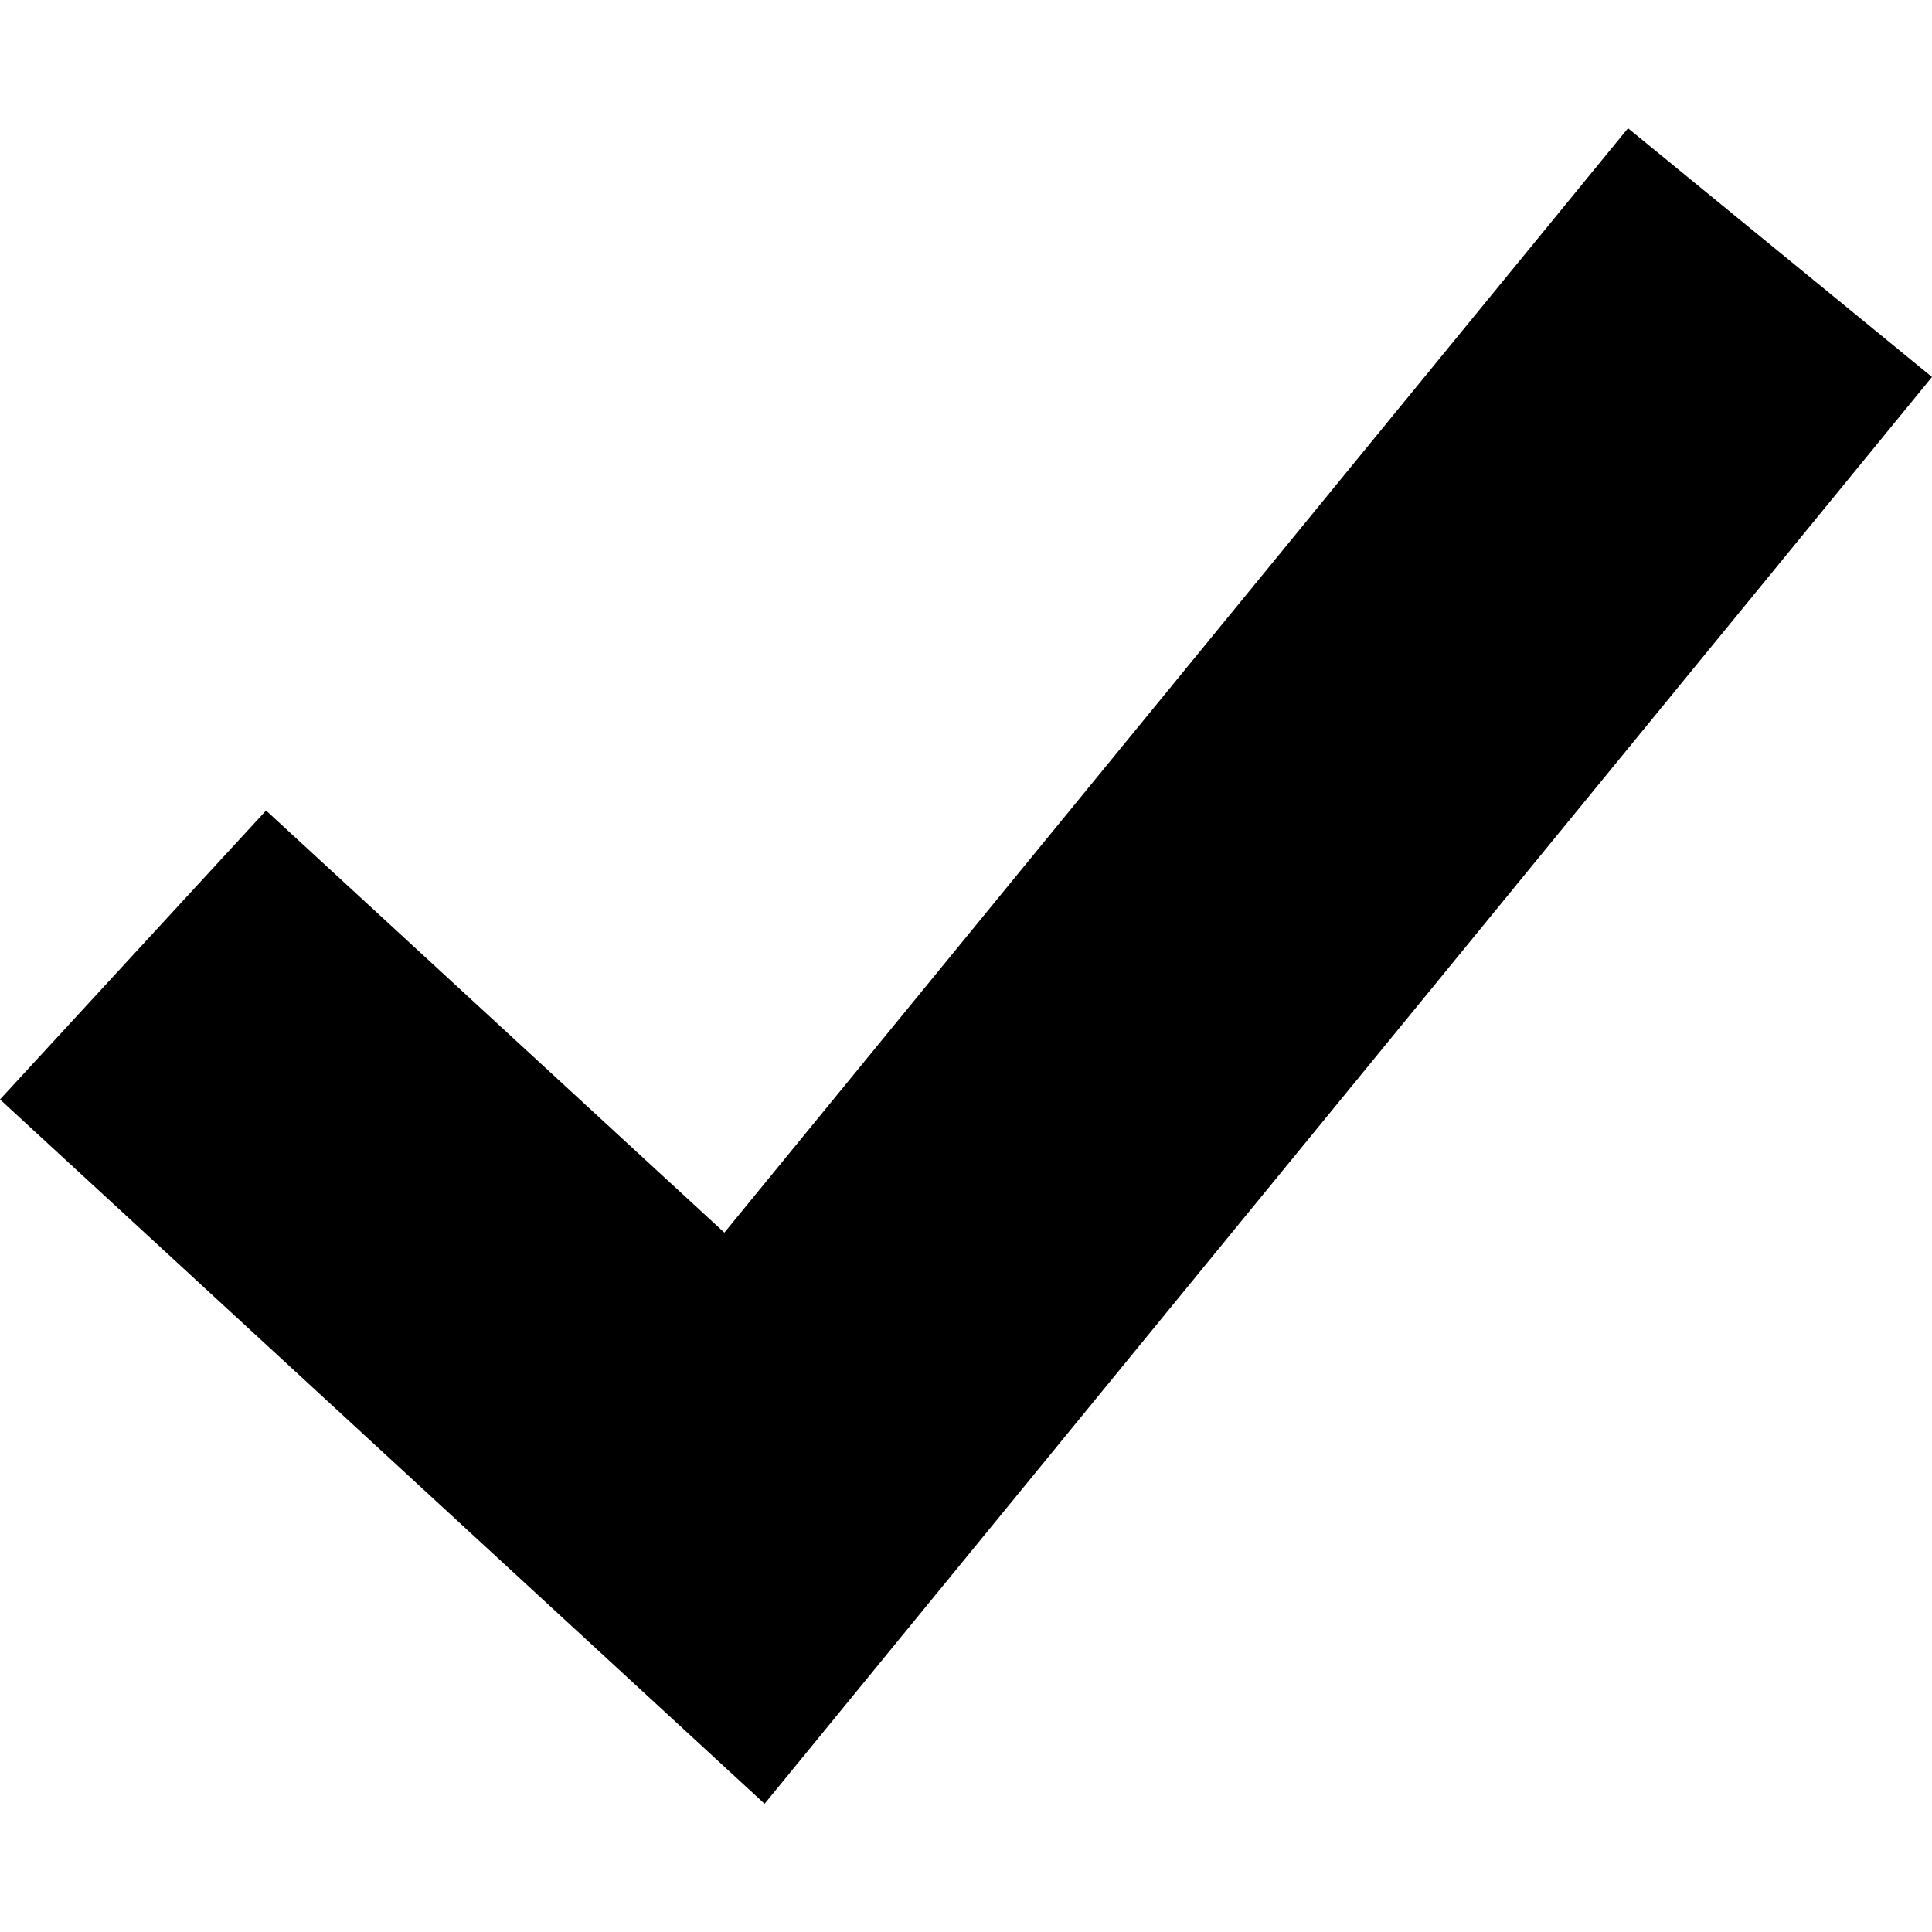
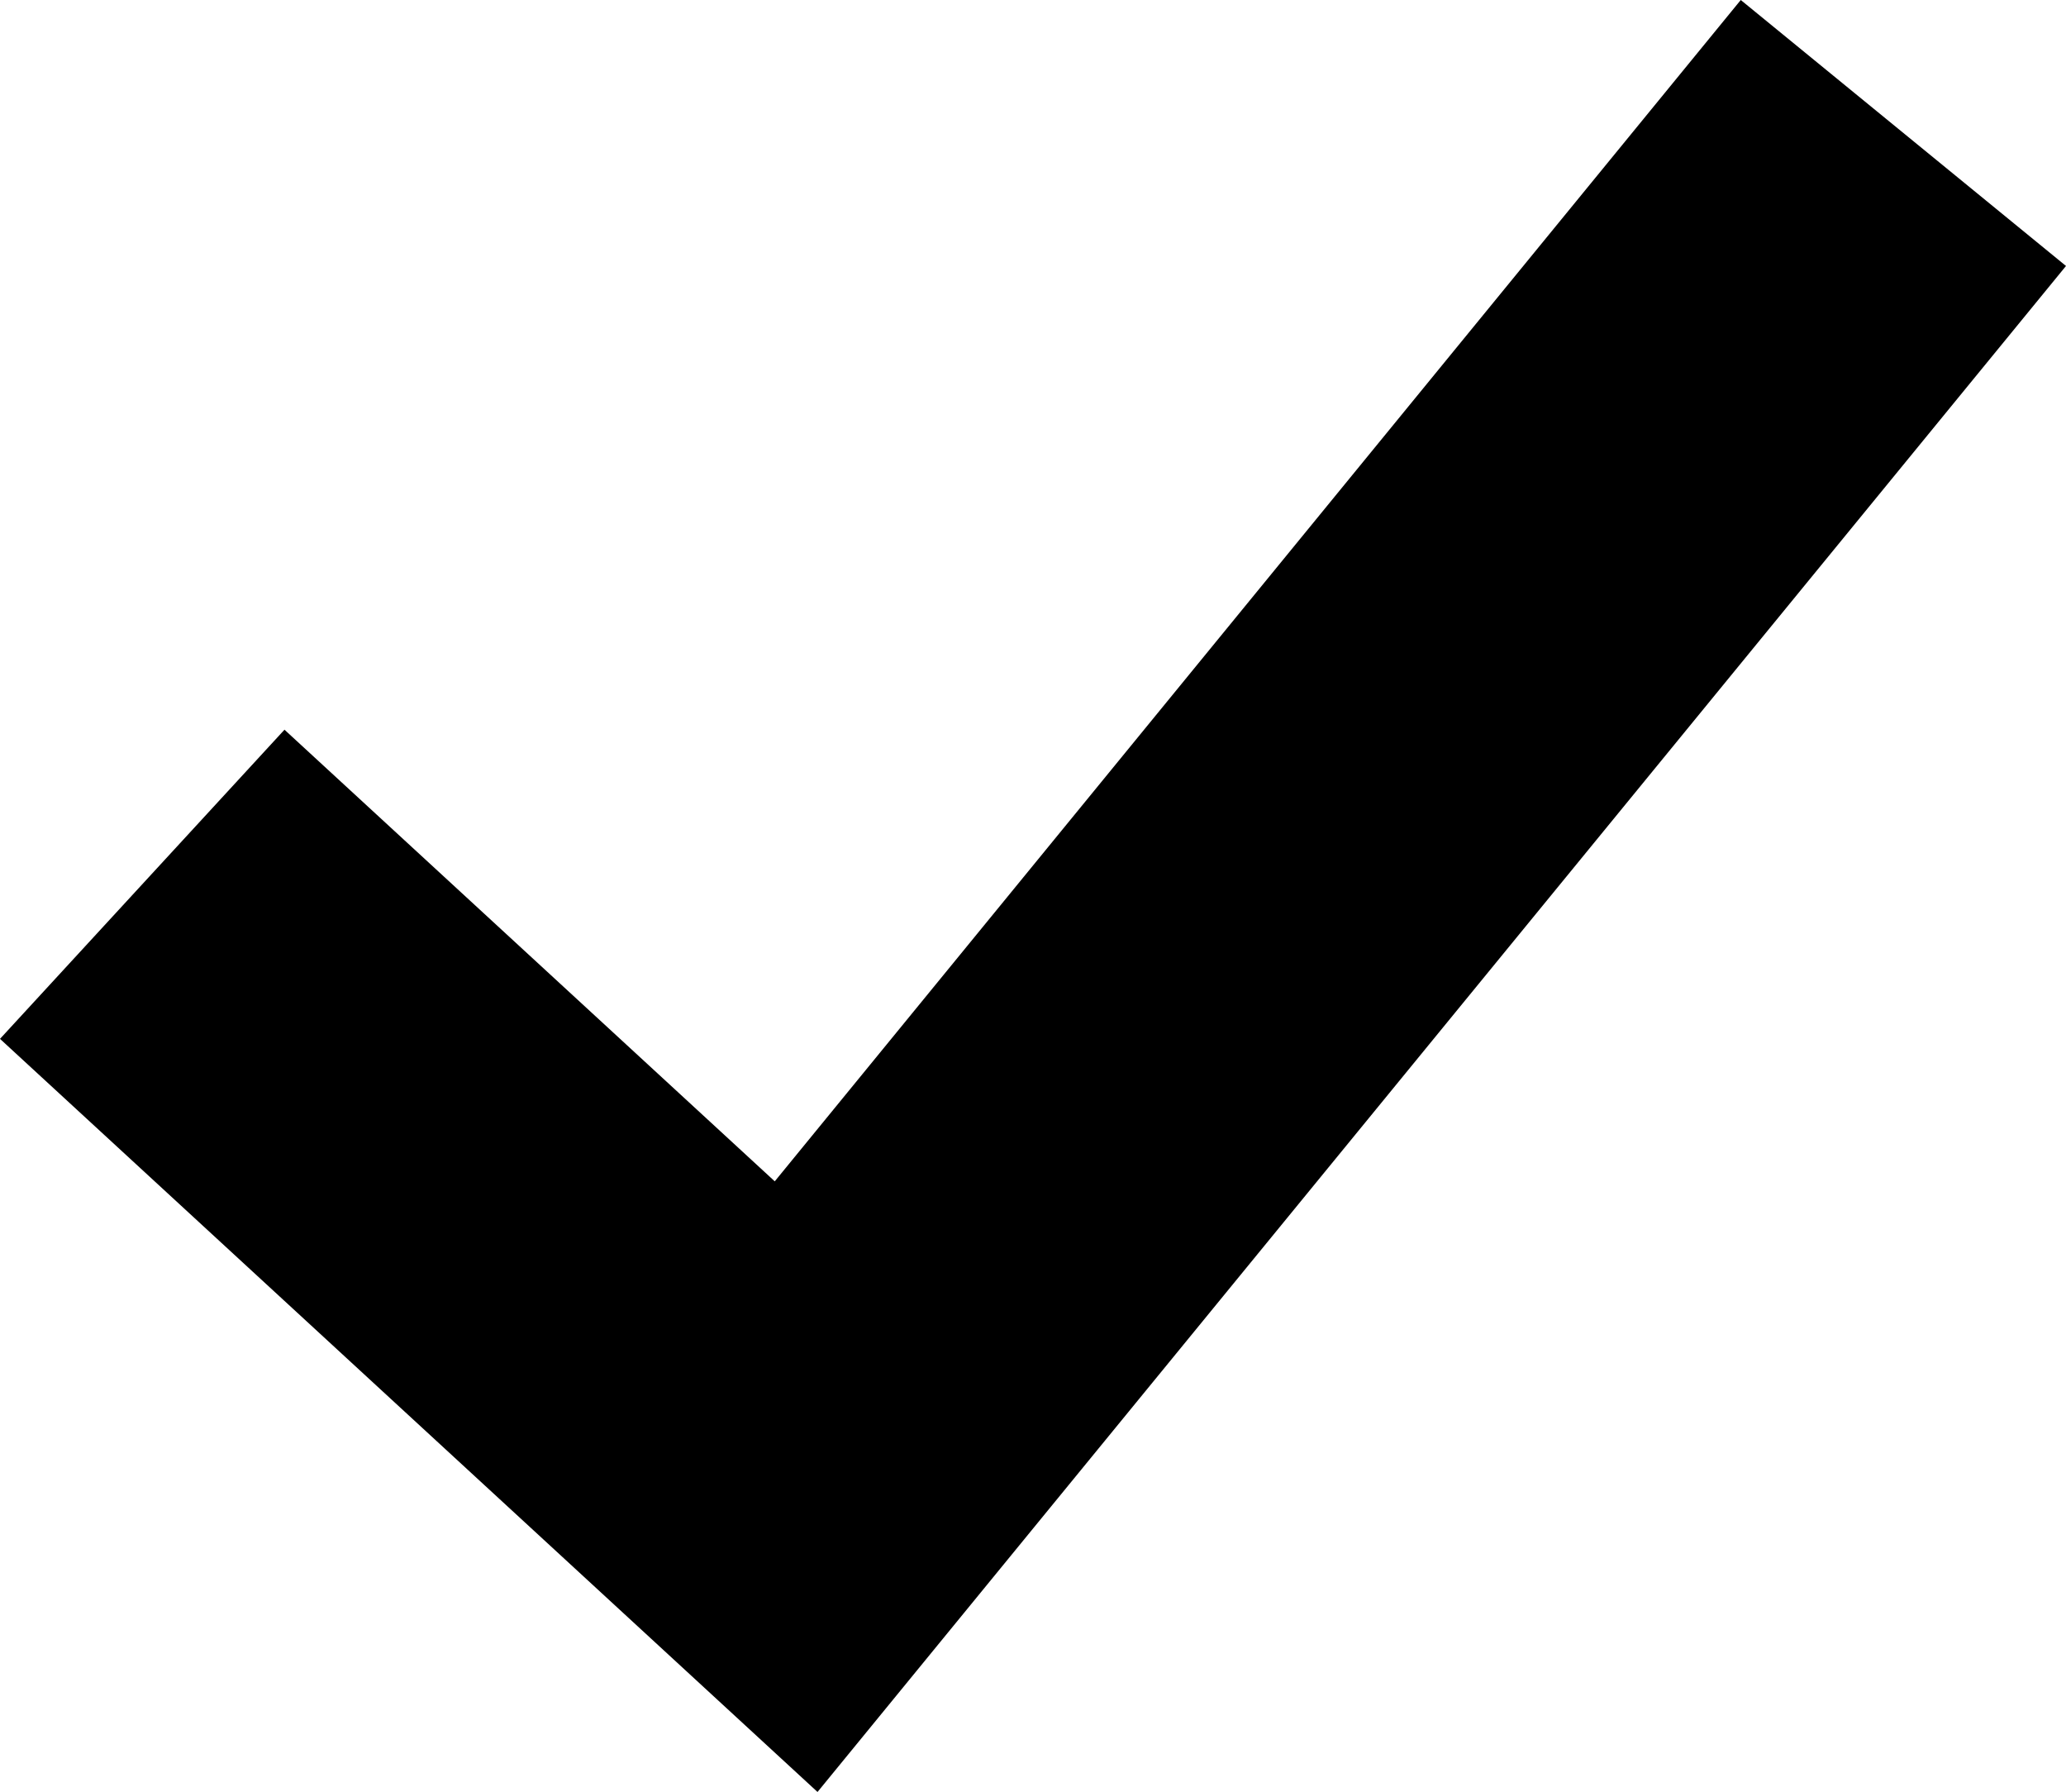
- <svg xmlns="http://www.w3.org/2000/svg" version="1.1" id="Layer_1" x="0px" y="0px" viewBox="0 0 512 512" style="enable-background:new 0 0 512 512;" xml:space="preserve">
-   <polygon style="fill:#000;" points="202.624,478.016 0,291.36 70.512,214.8 191.968,326.656 431.44,33.984 512,99.904 " />
-   <g>
- </g>
-   <g>
- </g>
-   <g>
- </g>
-   <g>
- </g>
-   <g>
- </g>
-   <g>
- </g>
-   <g>
- </g>
-   <g>
- </g>
-   <g>
- </g>
-   <g>
- </g>
-   <g>
- </g>
-   <g>
- </g>
-   <g>
- </g>
-   <g>
- </g>
-   <g>
- </g>
+ <svg xmlns="http://www.w3.org/2000/svg" version="1.1" id="Layer_1" x="0px" y="0px" viewBox="0 0 512 444" style="enable-background:new 0 0 512 444;" xml:space="preserve">
+   <polygon points="202.6,444 0,257.4 70.5,180.8 192,292.7 431.4,0 512,65.9 " />
</svg>
